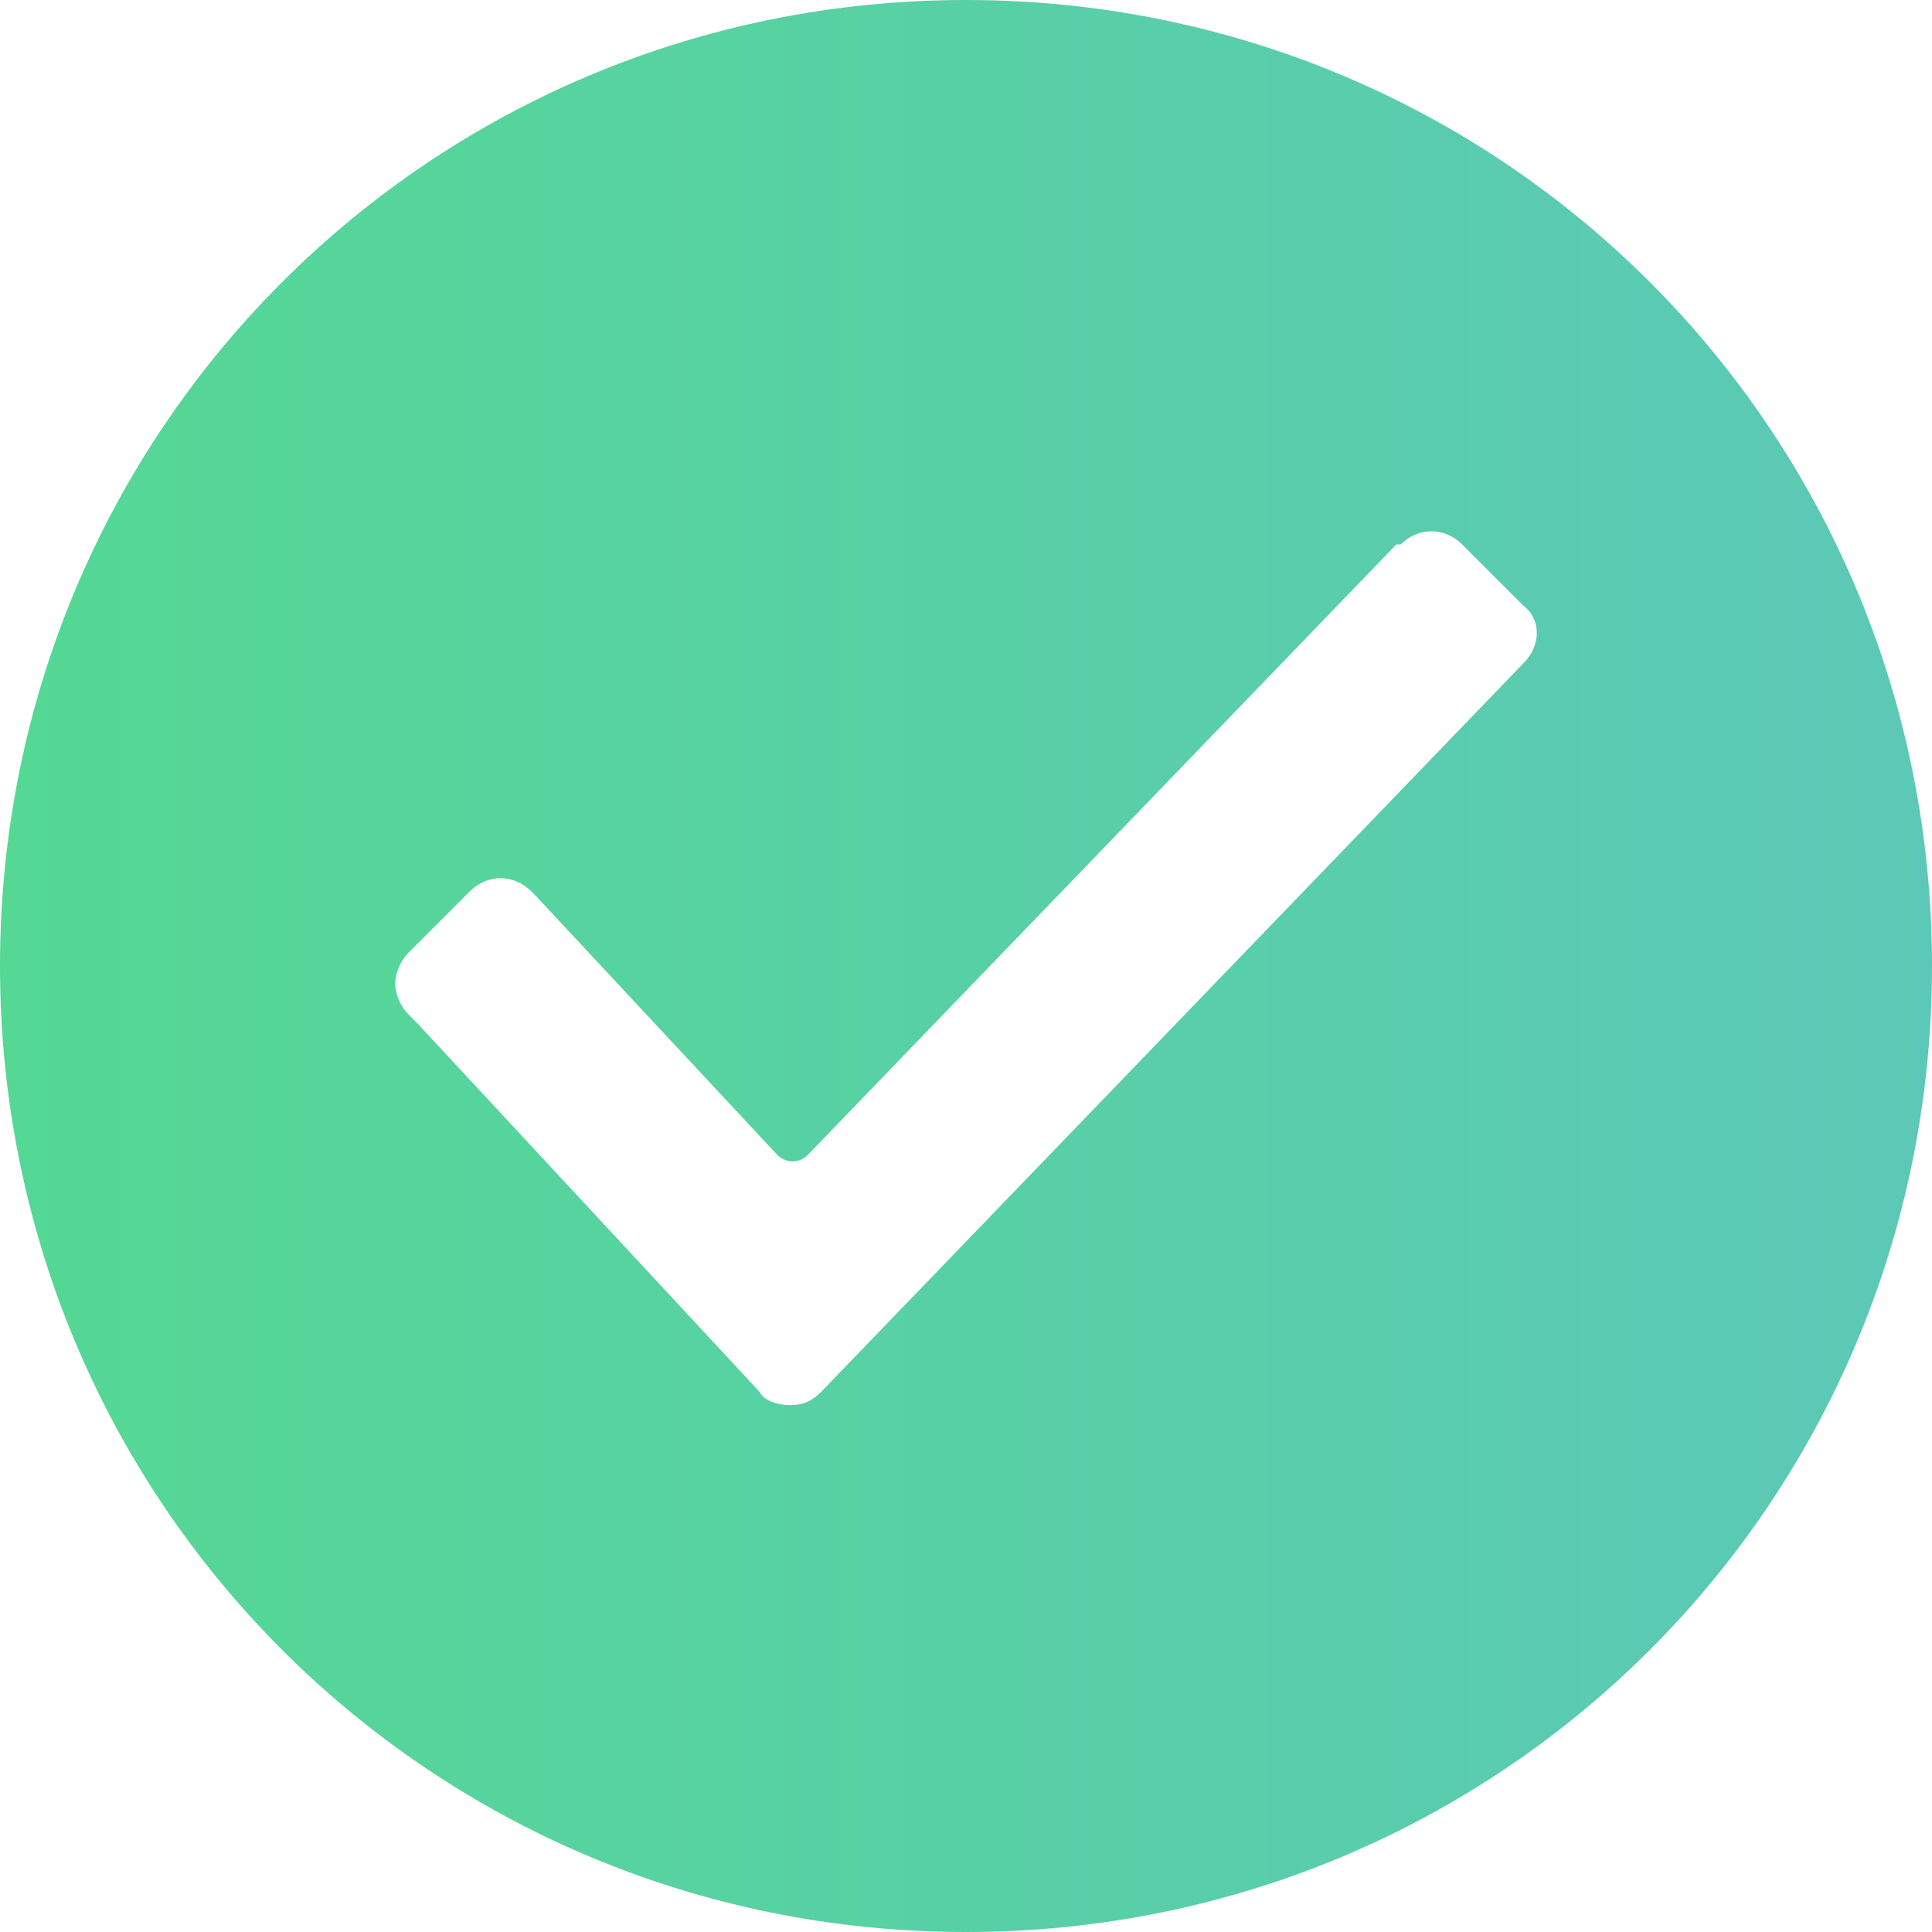
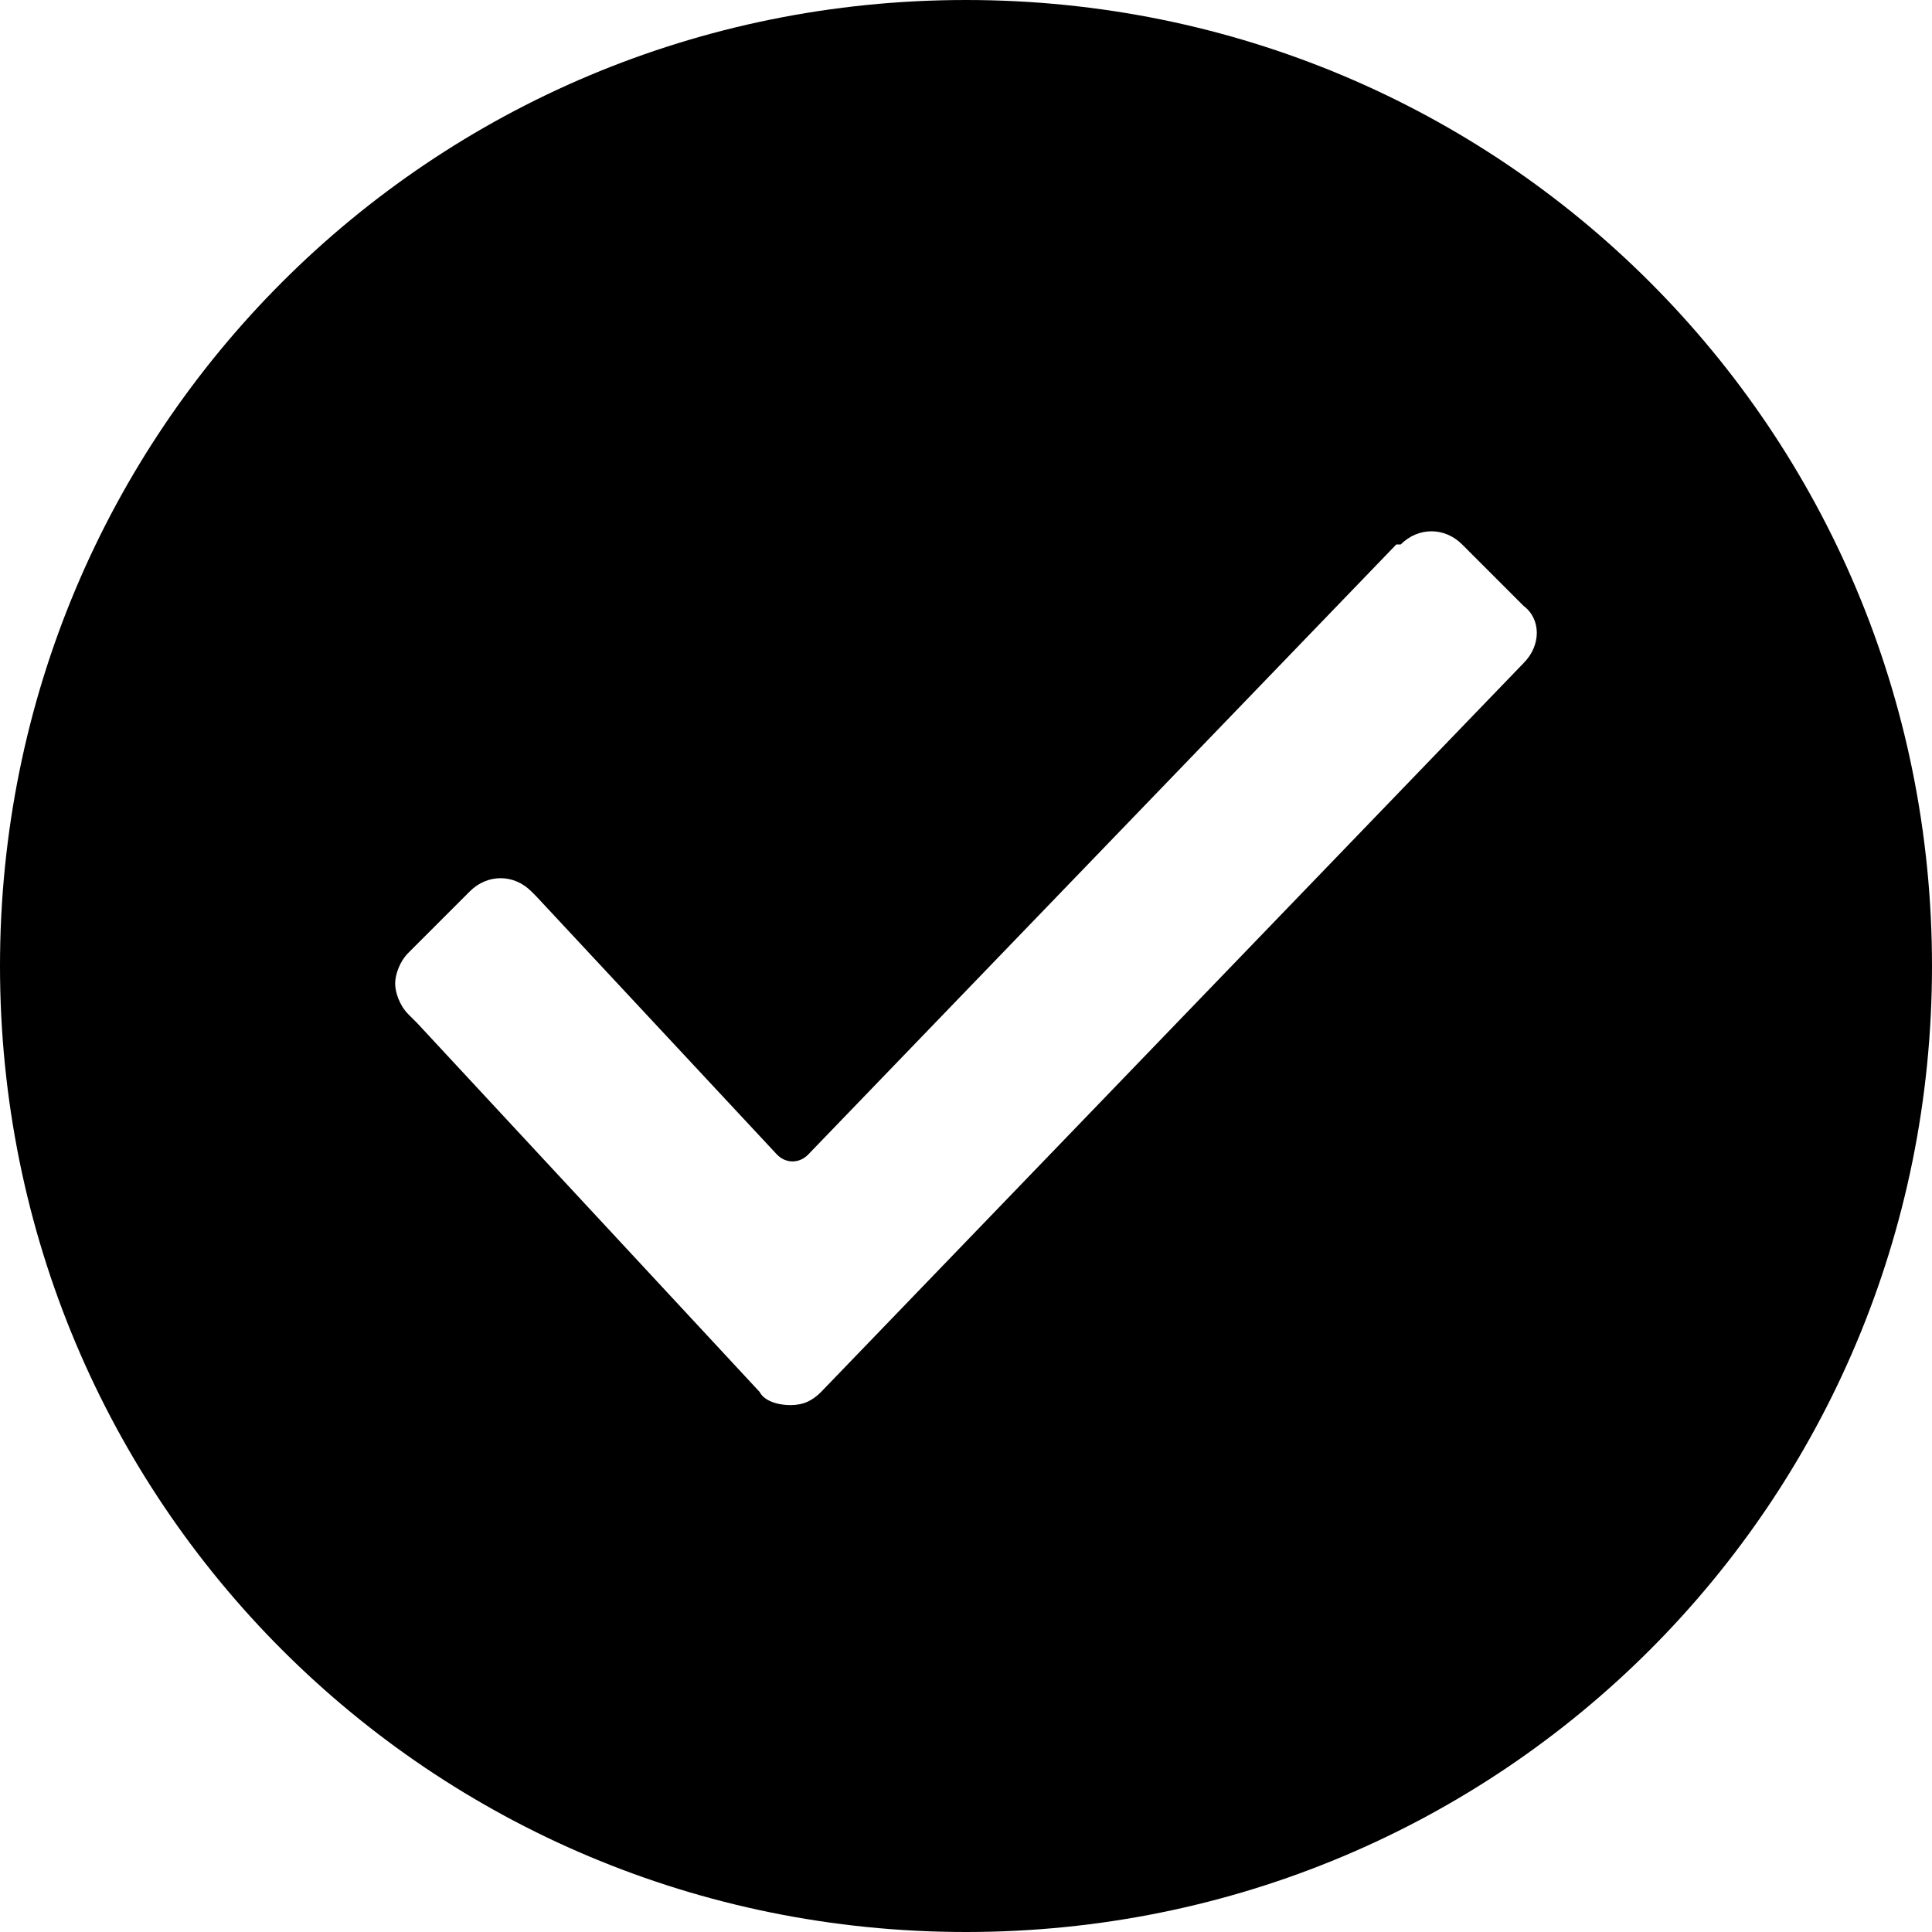
<svg xmlns="http://www.w3.org/2000/svg" width="43" height="43" viewBox="0 0 43 43">
  <defs>
    <linearGradient id="confirmacao_sucesso-a" x1="0%" y1="50%" y2="50%">
      <stop offset="0%" stop-color="#54D894" />
      <stop offset="100%" stop-color="#5CC8B7" />
    </linearGradient>
  </defs>
-   <path fill="url(#confirmacao_sucesso-a)" d="M21.5,0 C9.577,0 0,9.577 0,21.5 C0,33.423 9.577,43 21.5,43 C33.423,43 43,33.423 43,21.5 C43,9.577 33.423,0 21.5,0 Z M33.911,14.757 L18.275,30.98 C18.08,31.175 17.884,31.273 17.591,31.273 C17.298,31.273 17.005,31.175 16.907,30.98 L9.284,22.77 L9.089,22.575 C8.893,22.38 8.795,22.086 8.795,21.891 C8.795,21.695 8.893,21.402 9.089,21.207 L10.457,19.839 C10.848,19.448 11.434,19.448 11.825,19.839 L11.923,19.936 L17.298,25.702 C17.493,25.898 17.786,25.898 17.982,25.702 L31.077,12.118 L31.175,12.118 C31.566,11.727 32.152,11.727 32.543,12.118 L33.911,13.486 C34.302,13.78 34.302,14.366 33.911,14.757 Z" />
+   <path d="M21.5,0 C9.577,0 0,9.577 0,21.5 C0,33.423 9.577,43 21.5,43 C33.423,43 43,33.423 43,21.5 C43,9.577 33.423,0 21.5,0 Z M33.911,14.757 L18.275,30.98 C18.08,31.175 17.884,31.273 17.591,31.273 C17.298,31.273 17.005,31.175 16.907,30.98 L9.284,22.77 L9.089,22.575 C8.893,22.38 8.795,22.086 8.795,21.891 C8.795,21.695 8.893,21.402 9.089,21.207 L10.457,19.839 C10.848,19.448 11.434,19.448 11.825,19.839 L11.923,19.936 L17.298,25.702 C17.493,25.898 17.786,25.898 17.982,25.702 L31.077,12.118 L31.175,12.118 C31.566,11.727 32.152,11.727 32.543,12.118 L33.911,13.486 C34.302,13.78 34.302,14.366 33.911,14.757 Z" />
</svg>
